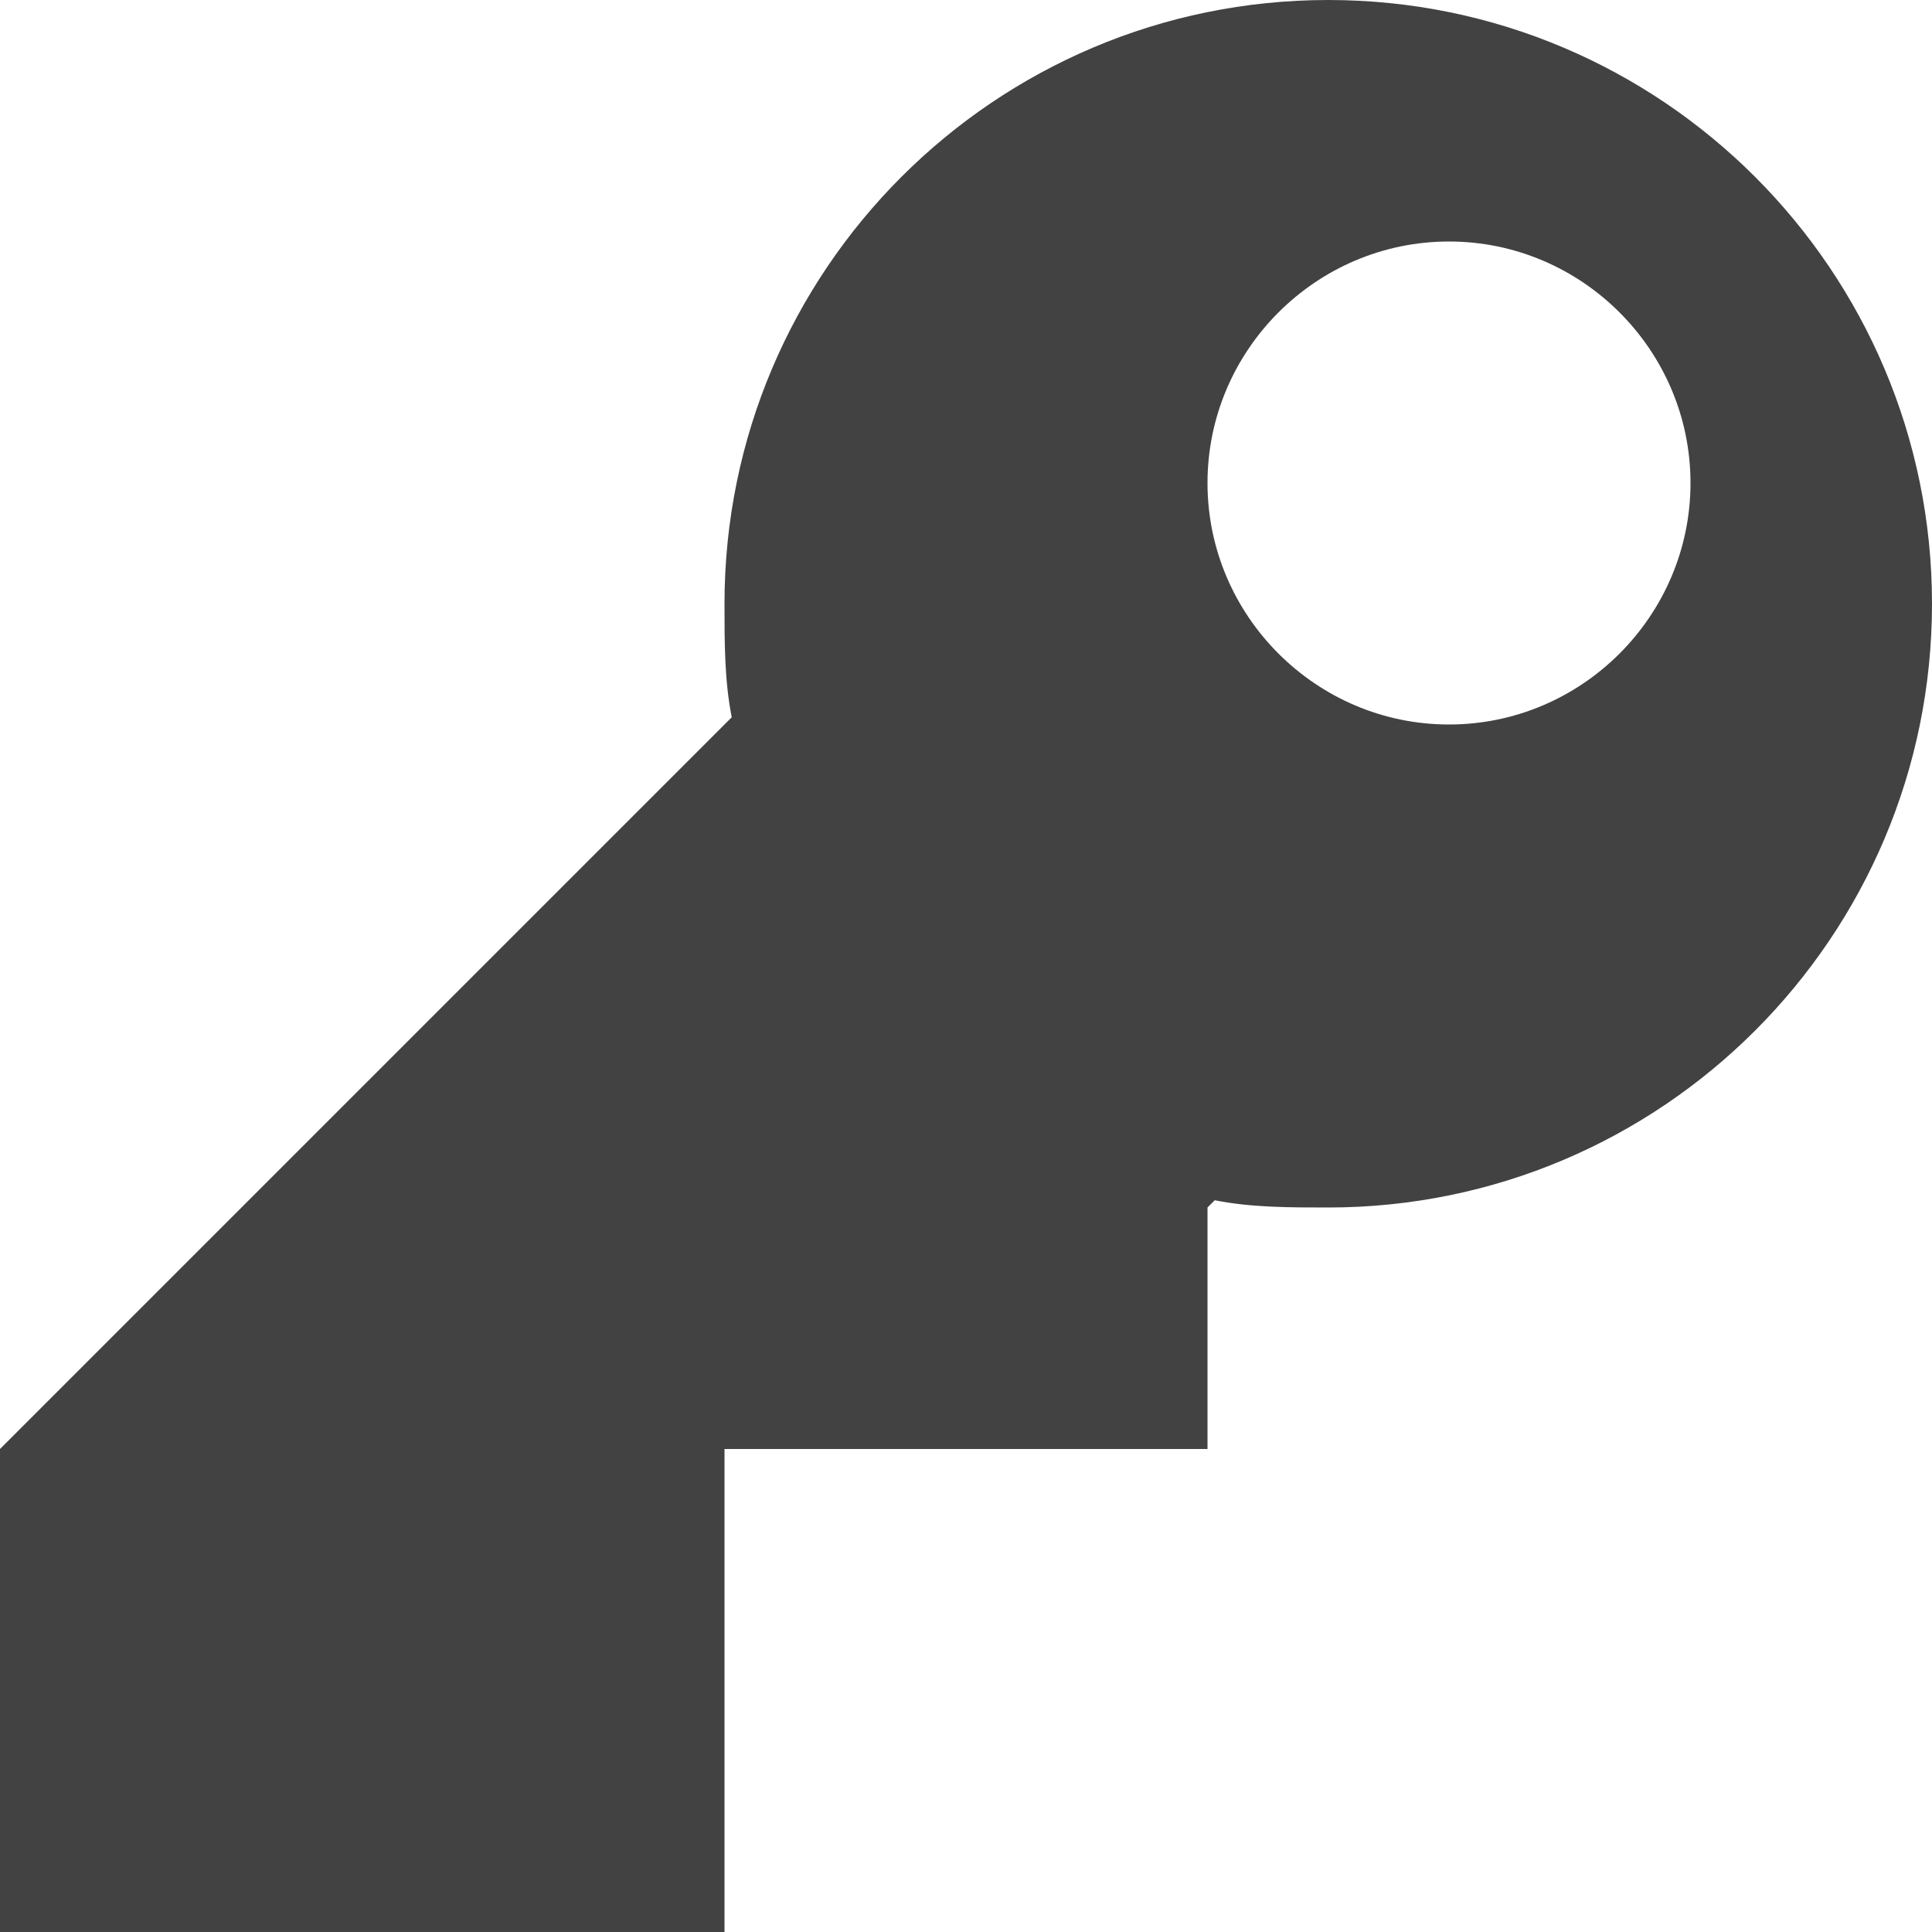
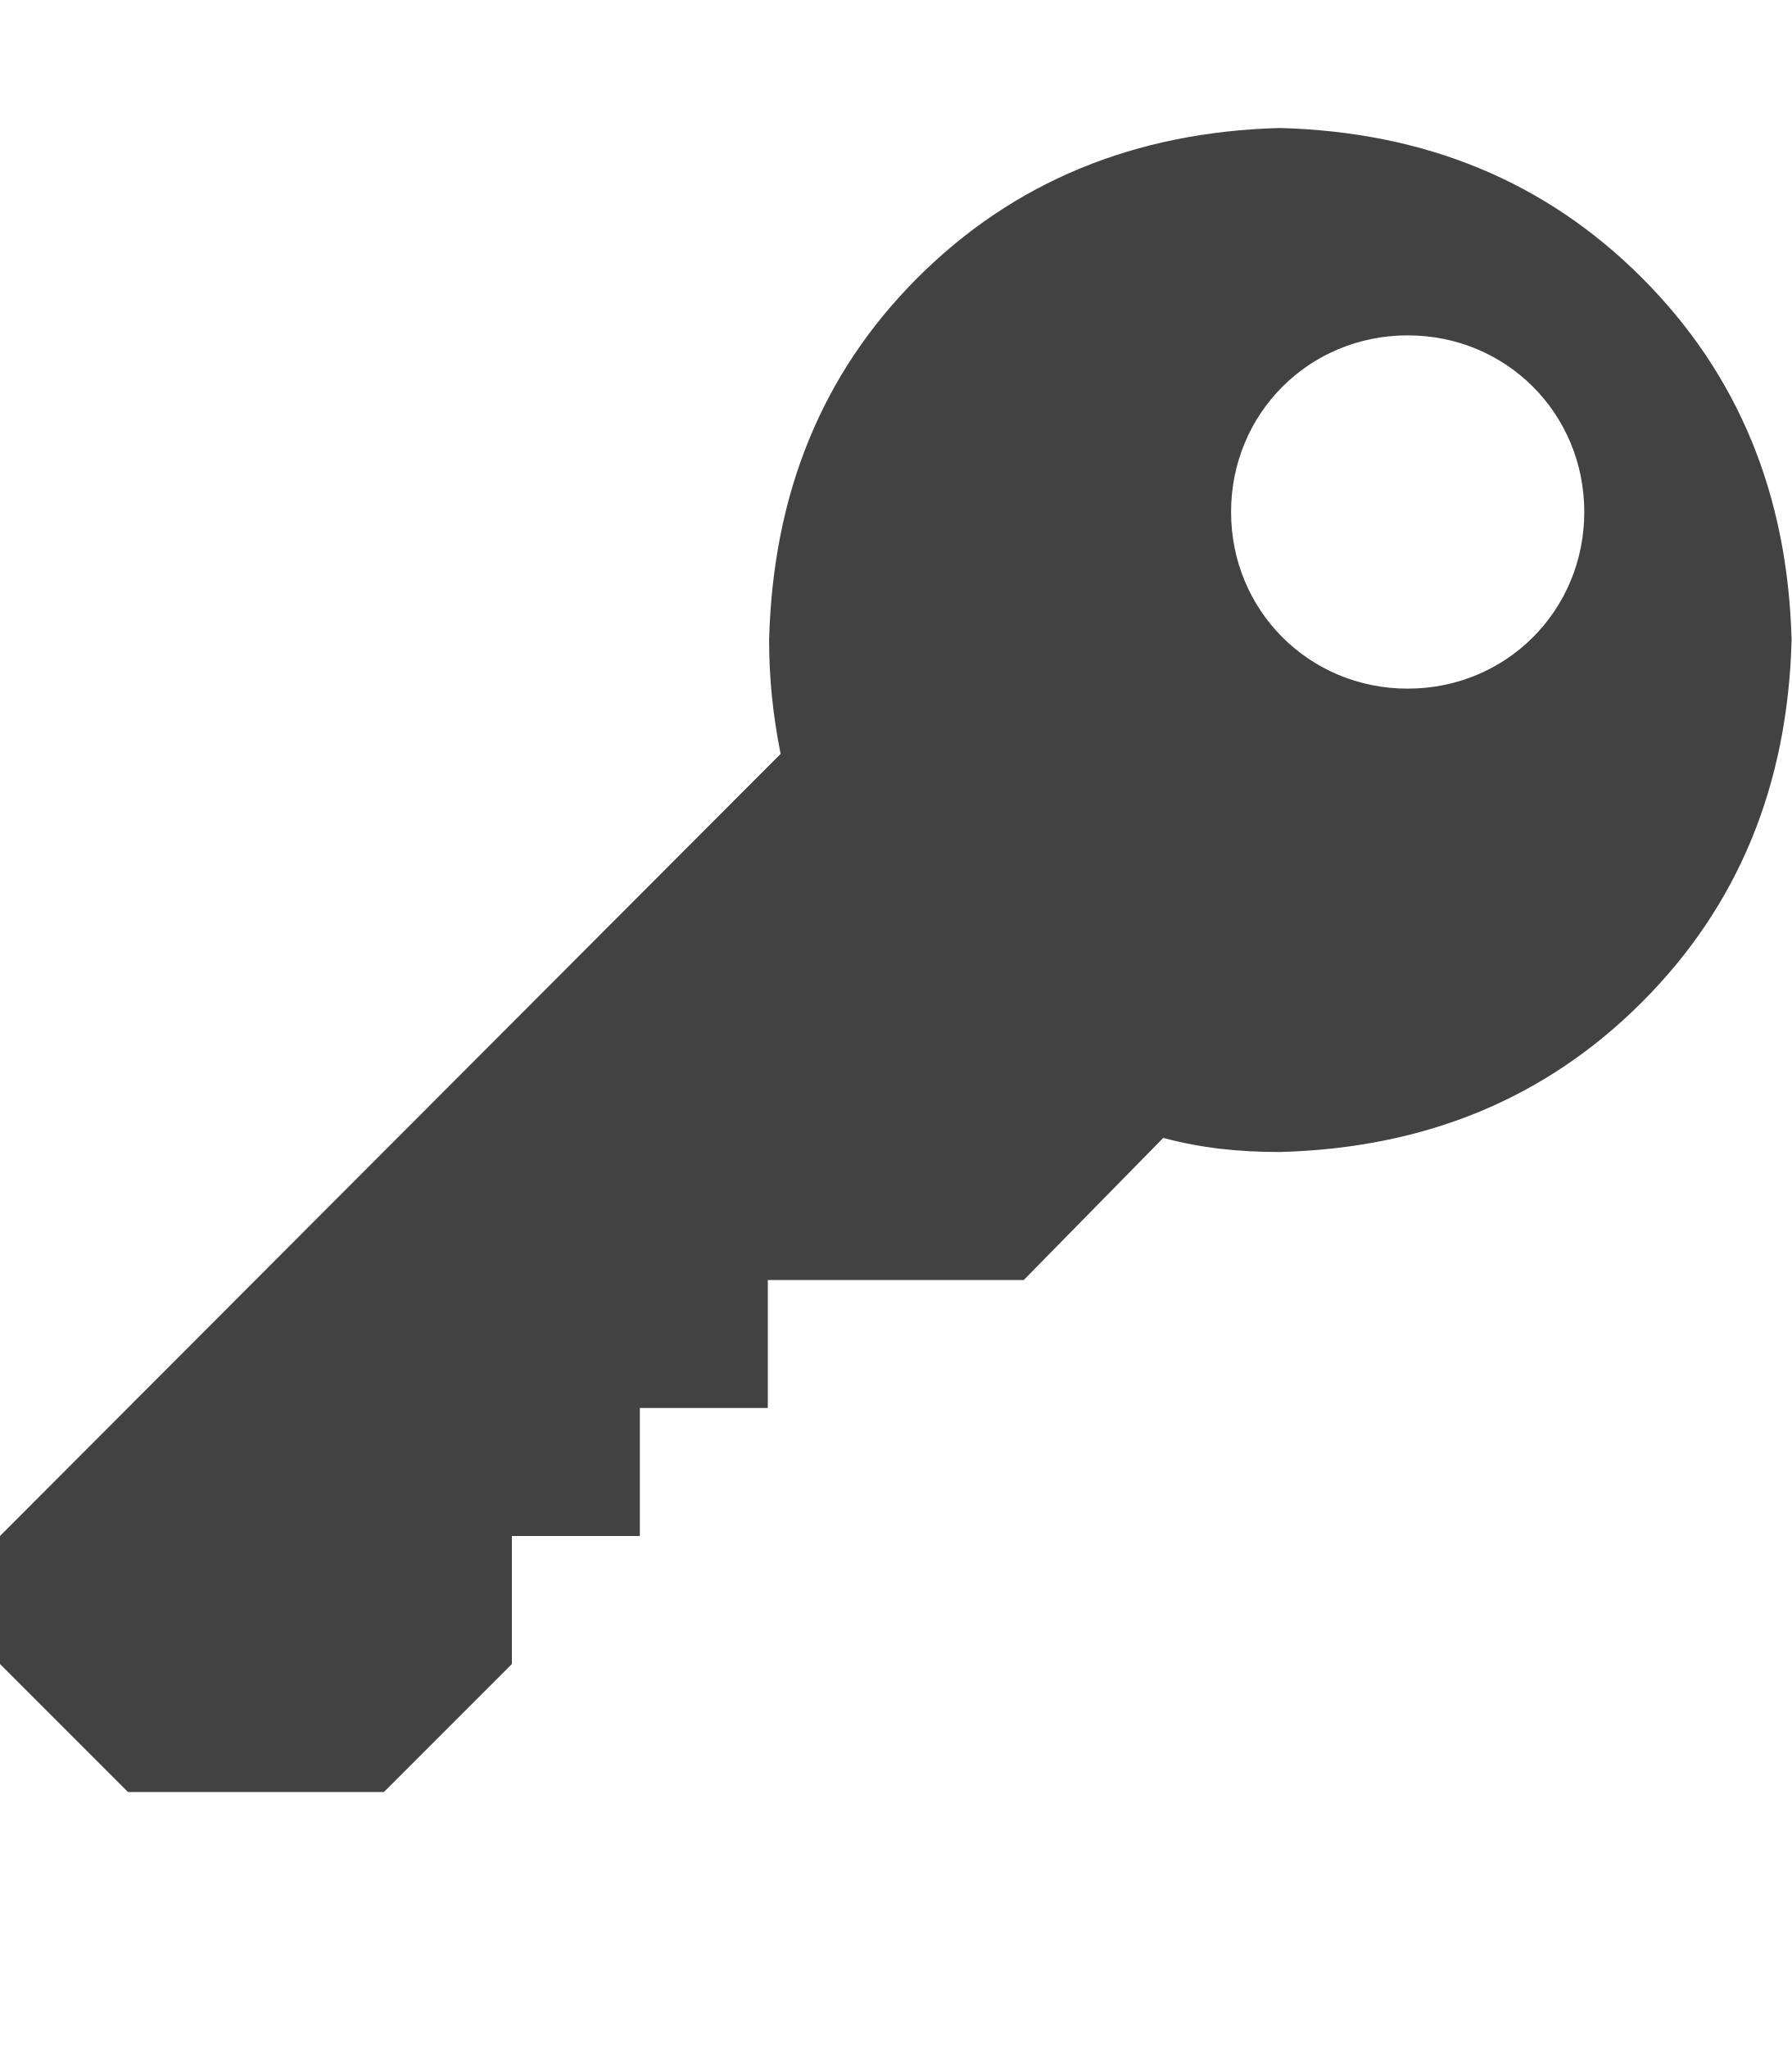
- <svg xmlns="http://www.w3.org/2000/svg" width="8" height="8" viewBox="0 0 8 8">
-   <path d="M5.5 0c-1.38 0-2.5 1.12-2.5 2.5 0 .16 0 .32.03.47l-3.03 3.03v2h3v-2h2v-1l.03-.03c.15.03.31.03.47.03 1.38 0 2.5-1.12 2.5-2.5s-1.12-2.5-2.5-2.5zm.5 1c.55 0 1 .45 1 1s-.45 1-1 1-1-.45-1-1 .45-1 1-1z" preserveAspectRatio="xMidYMid meet" fill="#424242" />
+ <svg xmlns="http://www.w3.org/2000/svg" width="14" height="16" viewBox="0 0 14 16">
+   <path fill-rule="evenodd" fill="#424242" d="M12.83 2.17C12.08 1.42 11.14 1.03 10 1c-1.13.03-2.08.42-2.83 1.17S6.04 3.86 6.01 5c0 .3.03.59.09.89L0 12v1l1 1h2l1-1v-1h1v-1h1v-1h2l1.09-1.11c.3.08.59.11.91.11 1.14-.03 2.08-.42 2.83-1.17S13.97 6.14 14 5c-.03-1.14-.42-2.08-1.17-2.83zM11 5.38c-.77 0-1.38-.61-1.38-1.38 0-.77.61-1.38 1.38-1.38.77 0 1.38.61 1.38 1.38 0 .77-.61 1.38-1.38 1.38z" />
</svg>
